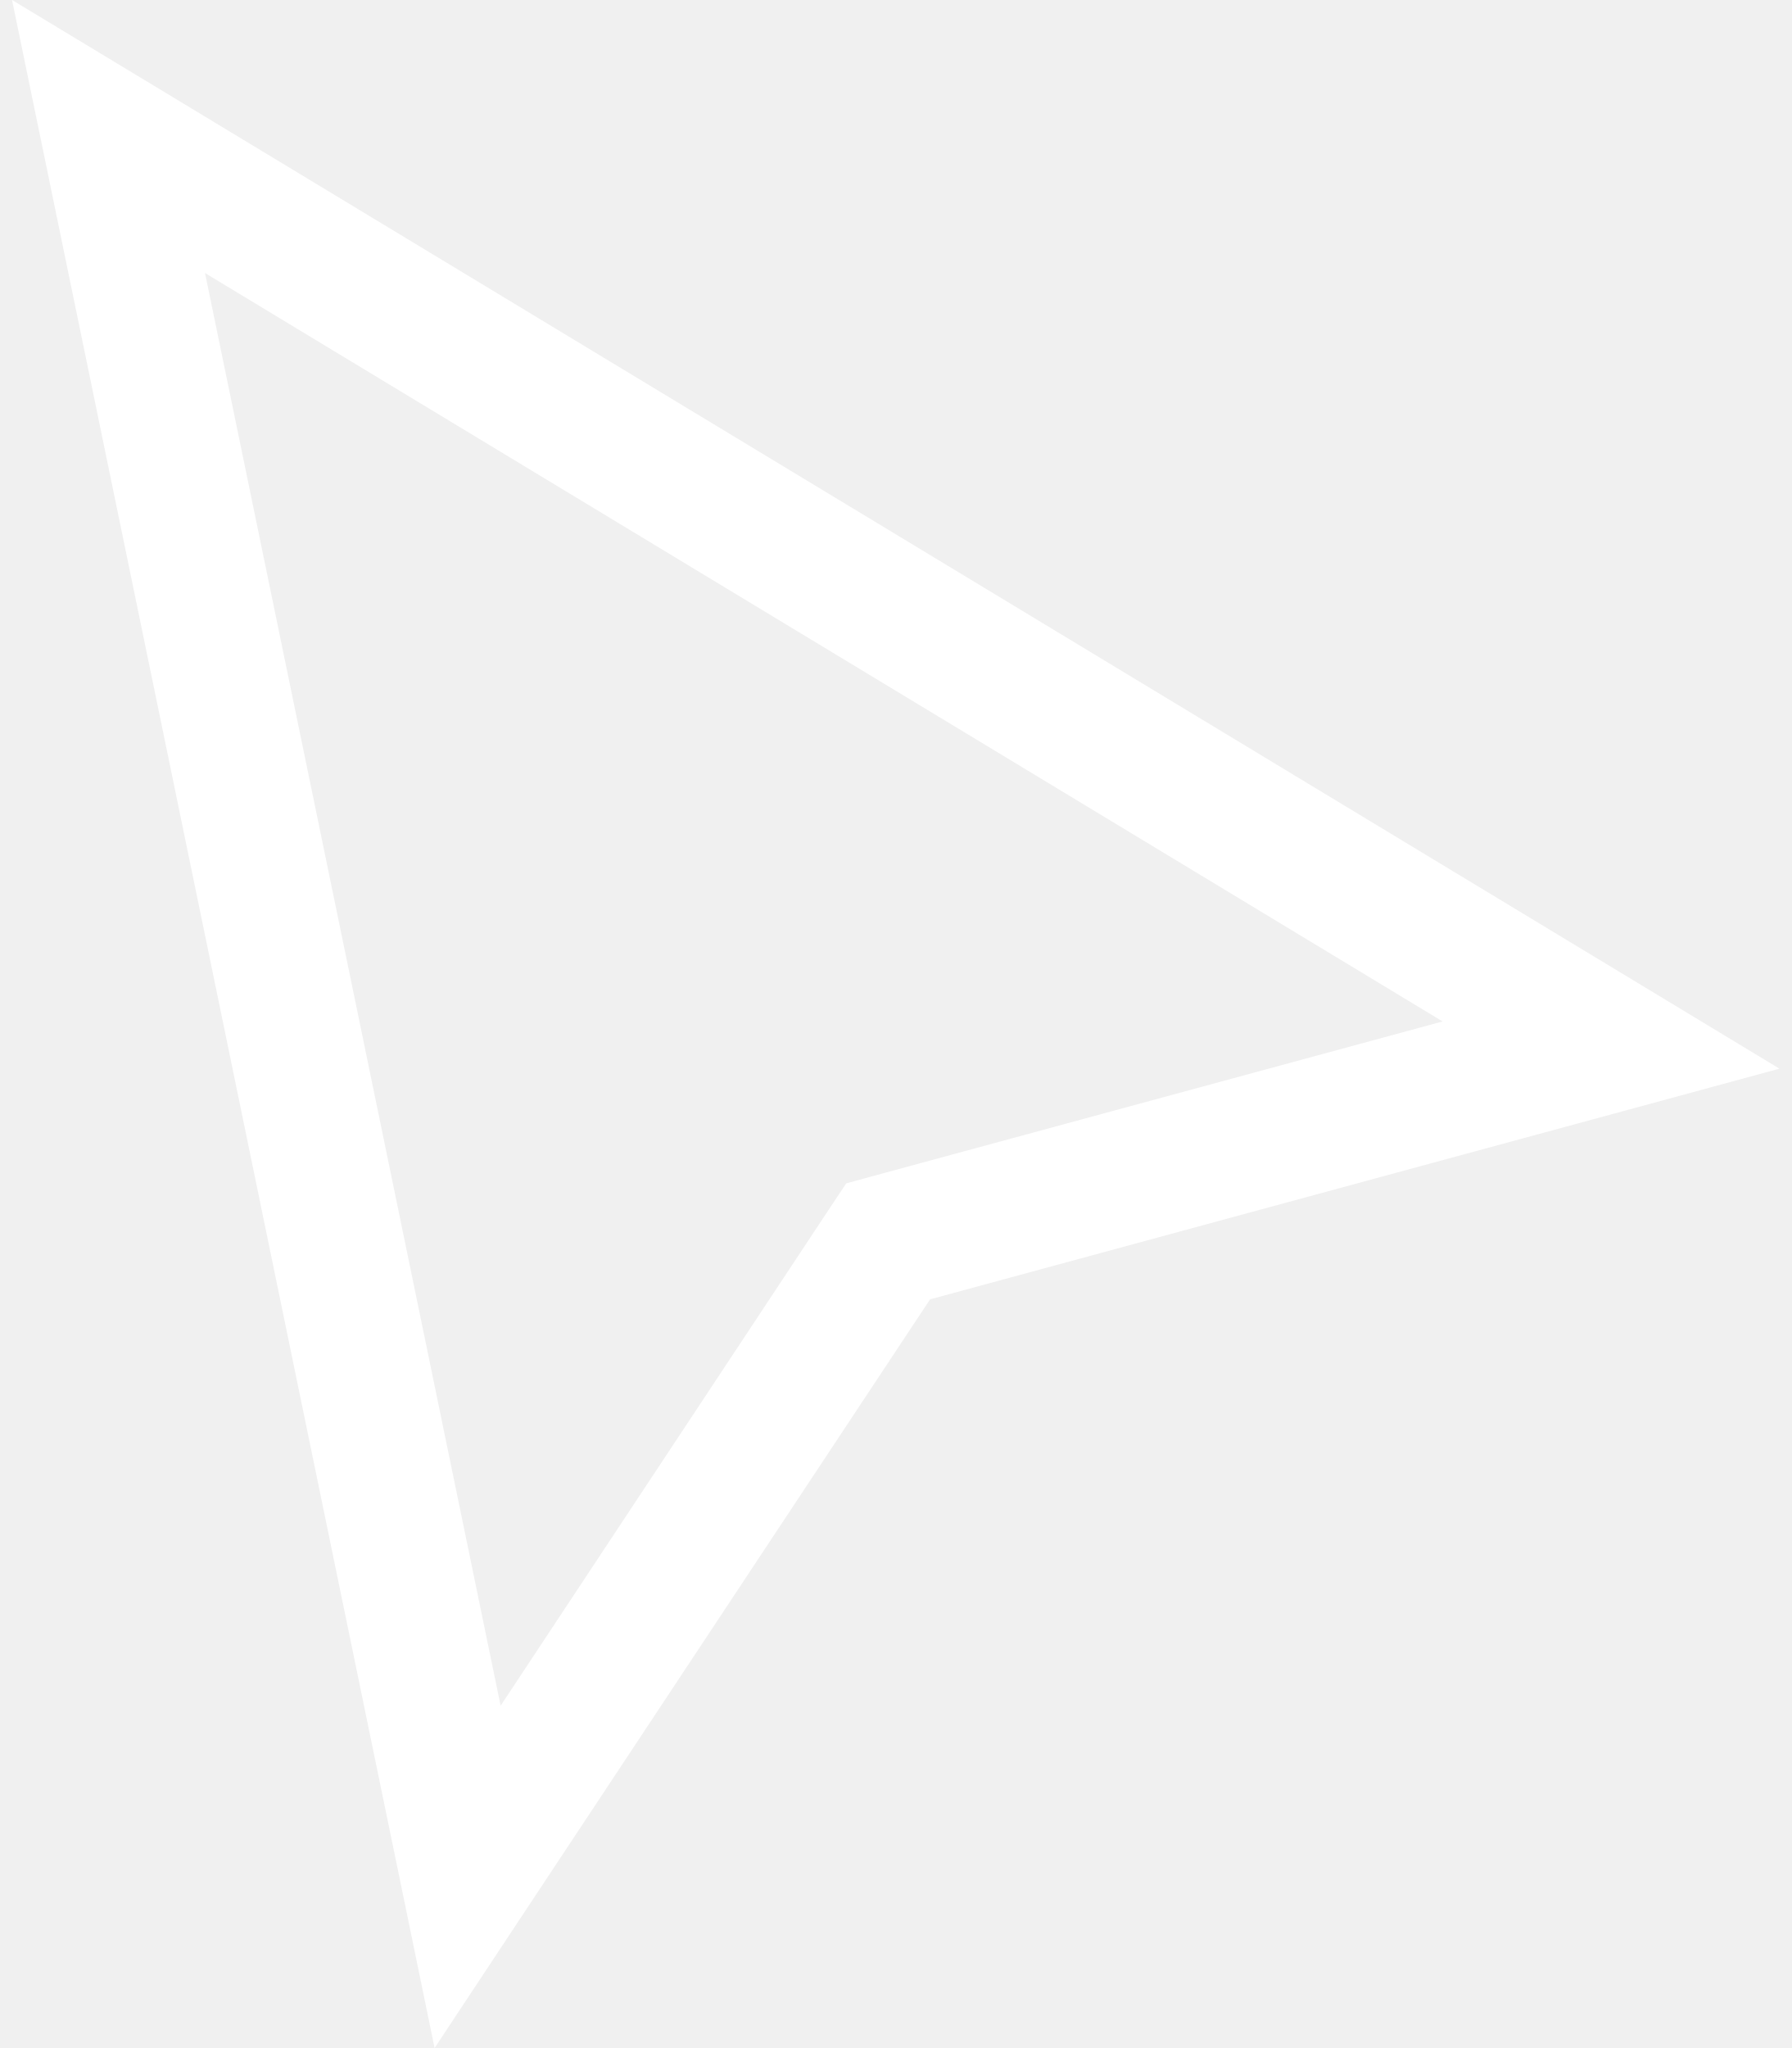
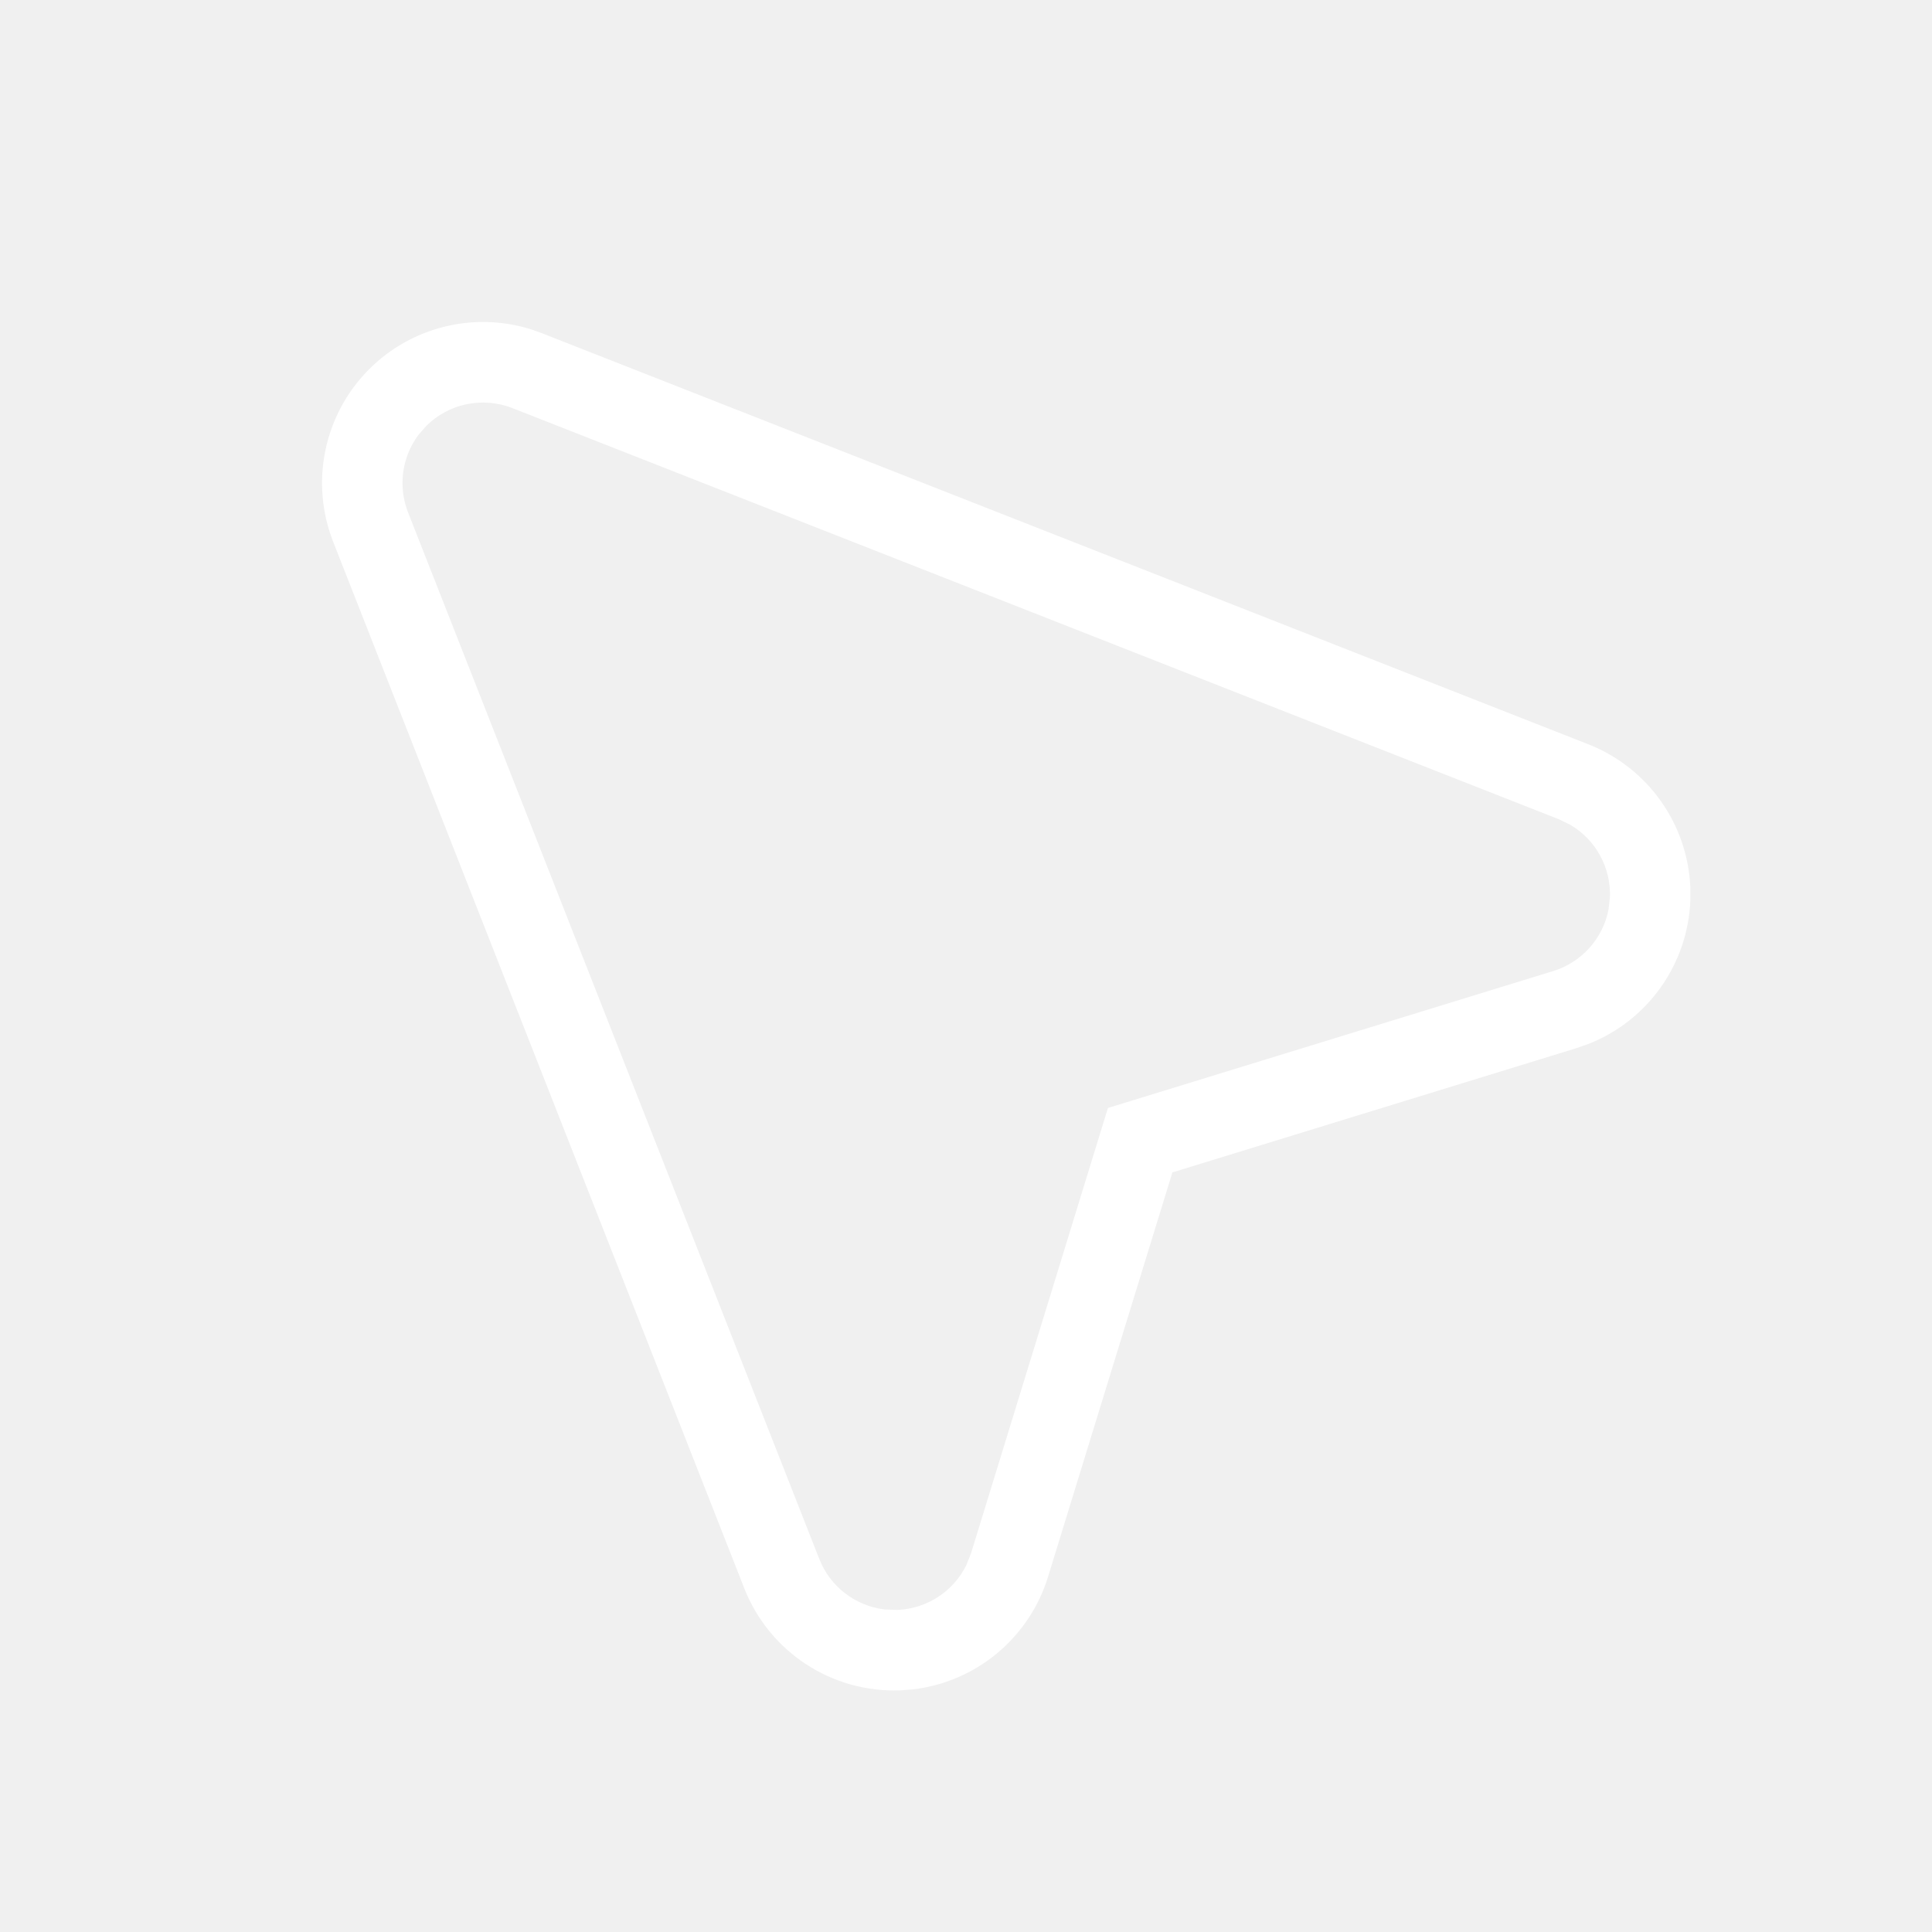
- <svg xmlns="http://www.w3.org/2000/svg" width="14" height="16" viewBox="0 0 14 16" fill="none">
-   <path d="M12.86 7.717L1.119 0.619L0.094 0L0.336 1.172L3.142 14.768L3.396 16L4.09 14.951L7.268 10.151L12.727 8.669L13.905 8.349L12.86 7.717ZM1.602 2.133L11.273 7.98L6.803 9.193L6.613 9.245L6.504 9.408L3.912 13.326L1.602 2.133Z" data-svg-property="fill" fill="white" />
+ <svg width="24" height="24" fill="none" viewBox="0 0 24 24" data-fpl-icon-size="24L">
+   <path data-svg-property="fill" fill="white" d="M4.586 4.586a2 2 0 0 1 2.005-.497l.14.05 13 5.107a2 2 0 0 1 1.267 1.779v.159a2 2 0 0 1-1.26 1.782l-.15.053-5.024 1.545-1.545 5.024a2 2 0 0 1-1.677 1.398l-.158.012a2 2 0 0 1-1.938-1.267l-5.107-13a2 2 0 0 1 .447-2.145m1.78.484a1 1 0 0 0-1.073.223l-.097.112a1 1 0 0 0-.127.96l5.108 13a1 1 0 0 0 .811.628l.158.006a1 1 0 0 0 .859-.558l.058-.147 1.7-5.53 5.531-1.701a1 1 0 0 0 .687-.76l.018-.157a1 1 0 0 0-.492-.9l-.142-.069z" />
</svg>
